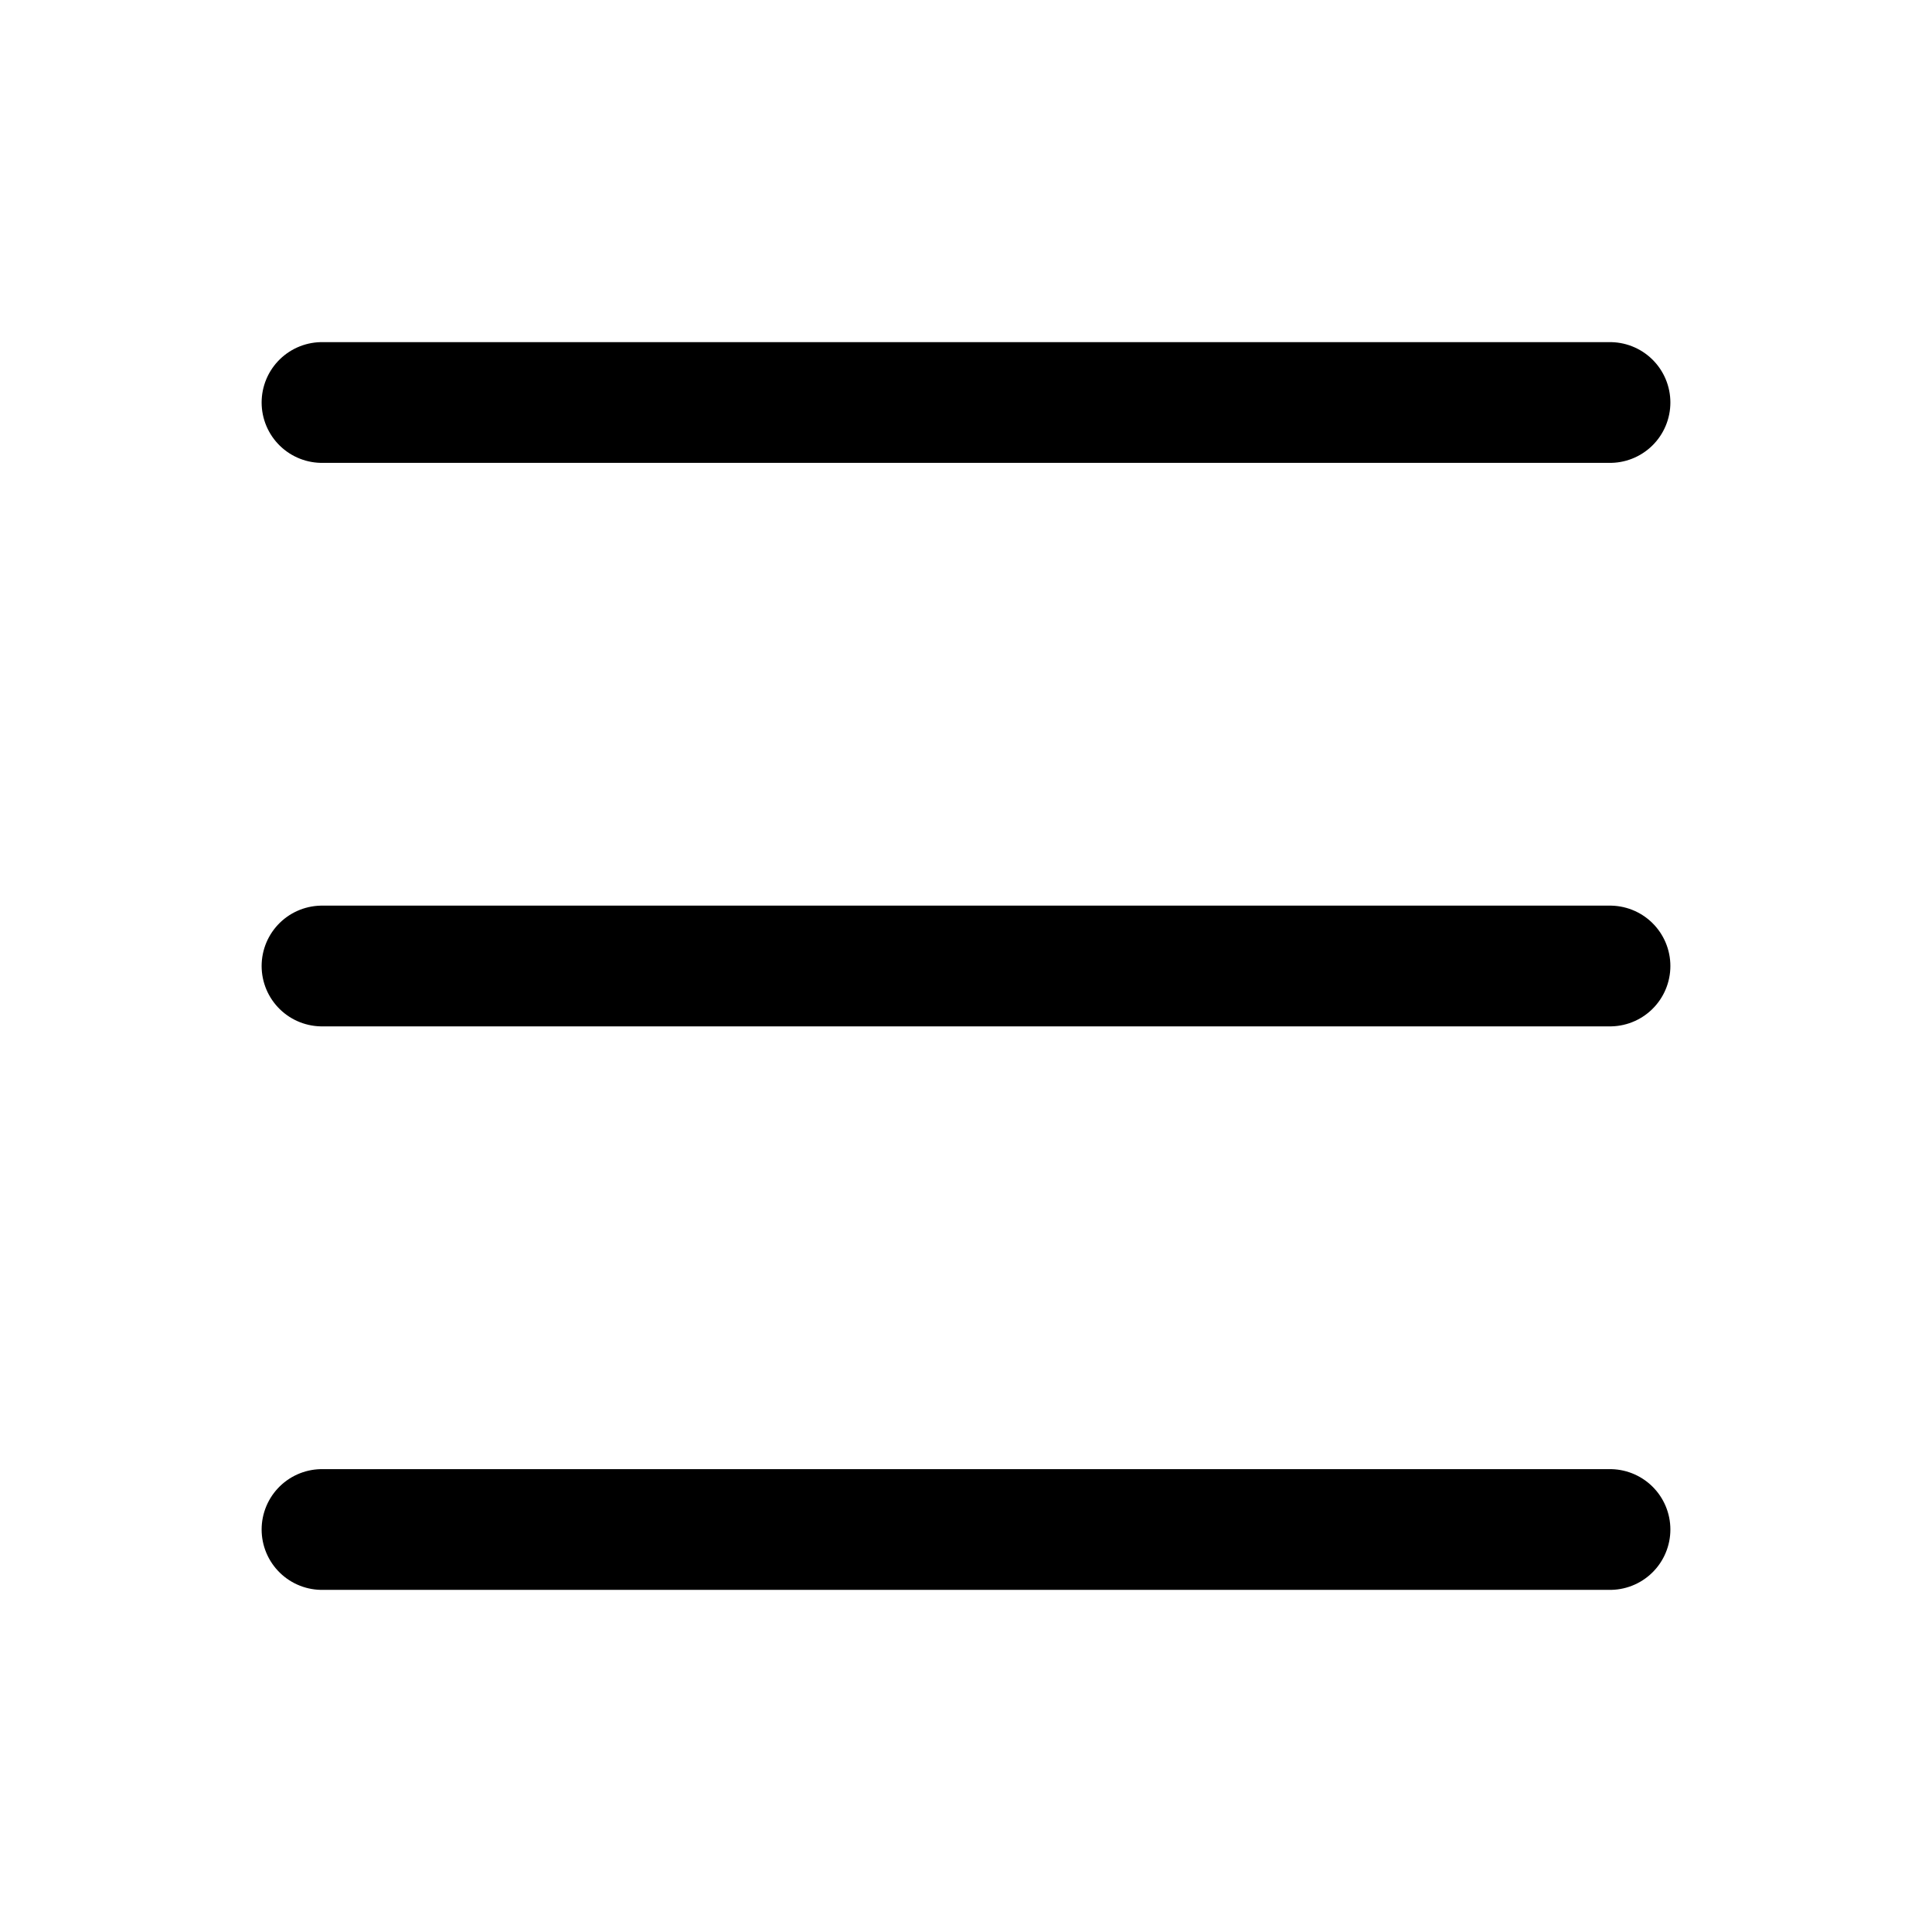
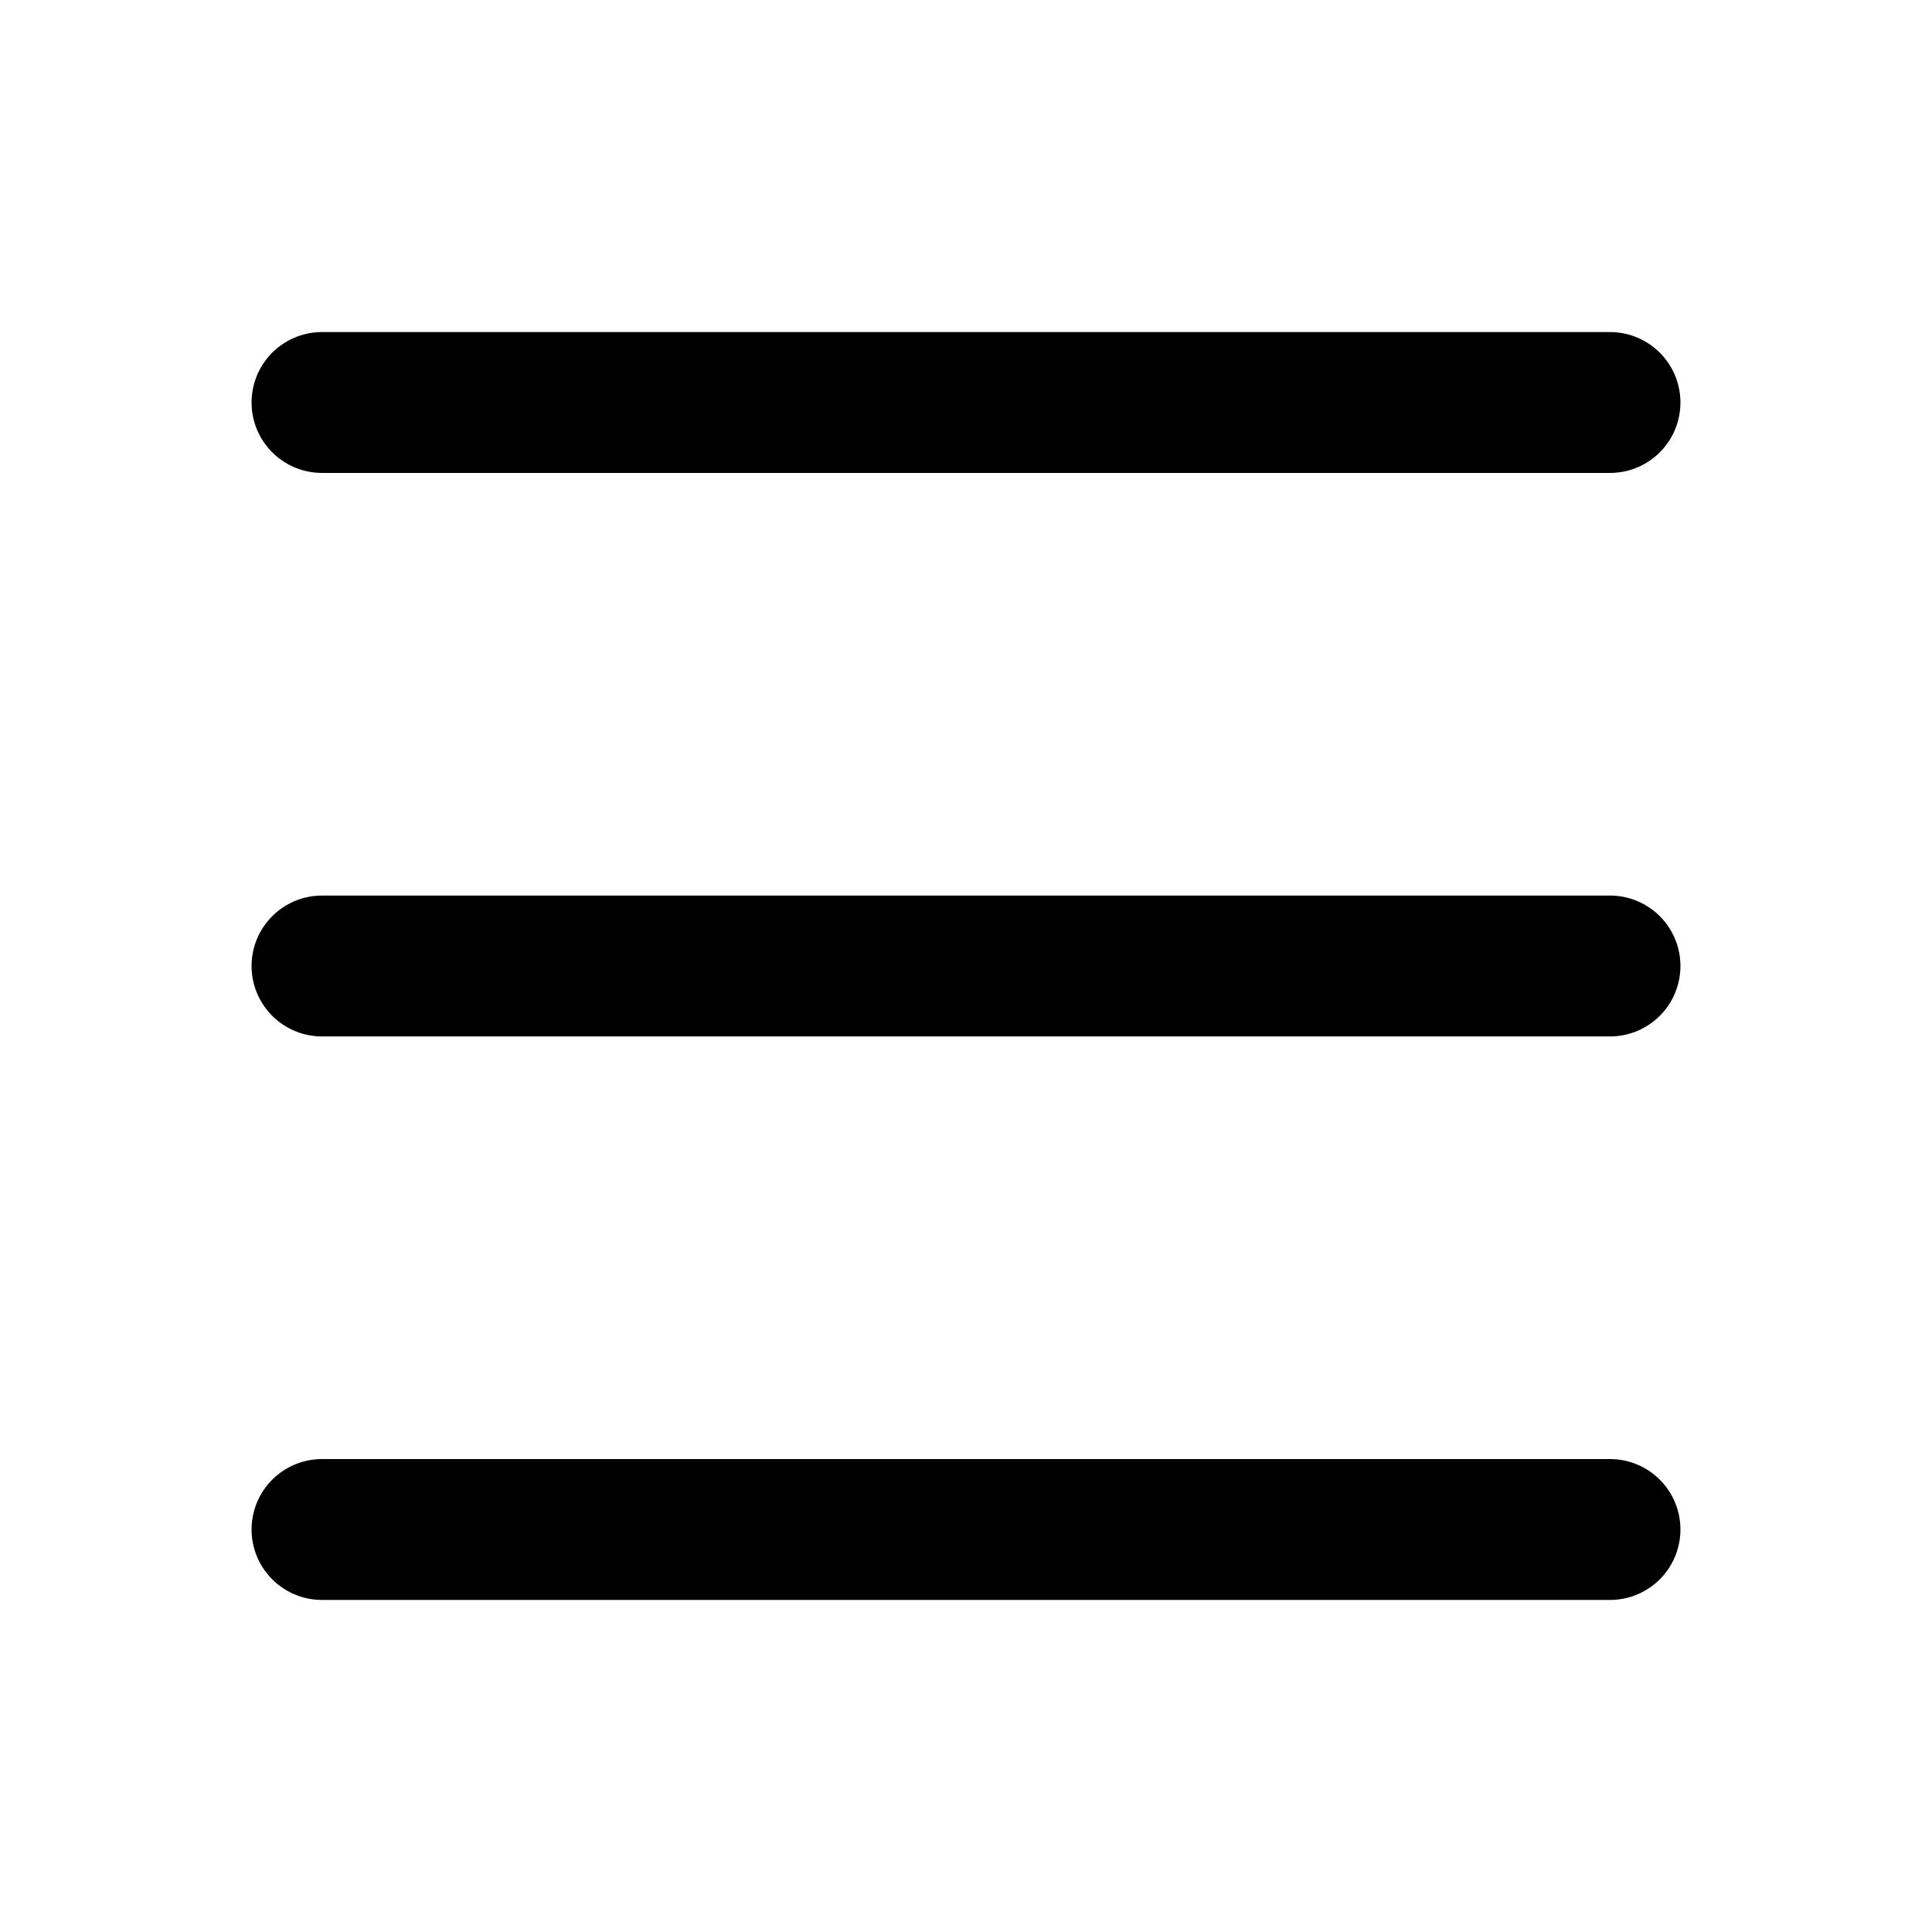
- <svg xmlns="http://www.w3.org/2000/svg" viewBox="0 0 24 24" fill="none" stroke="currentColor" stroke-width="1.5" stroke-linecap="round" stroke-linejoin="round">
+ <svg xmlns="http://www.w3.org/2000/svg" viewBox="0 0 24 24" fill="none" stroke="currentColor" stroke-width="1.75" stroke-linecap="round" stroke-linejoin="round">
  <path d="M4 5h16" />
  <path d="M4 12h16" />
  <path d="M4 19h16" />
</svg>
